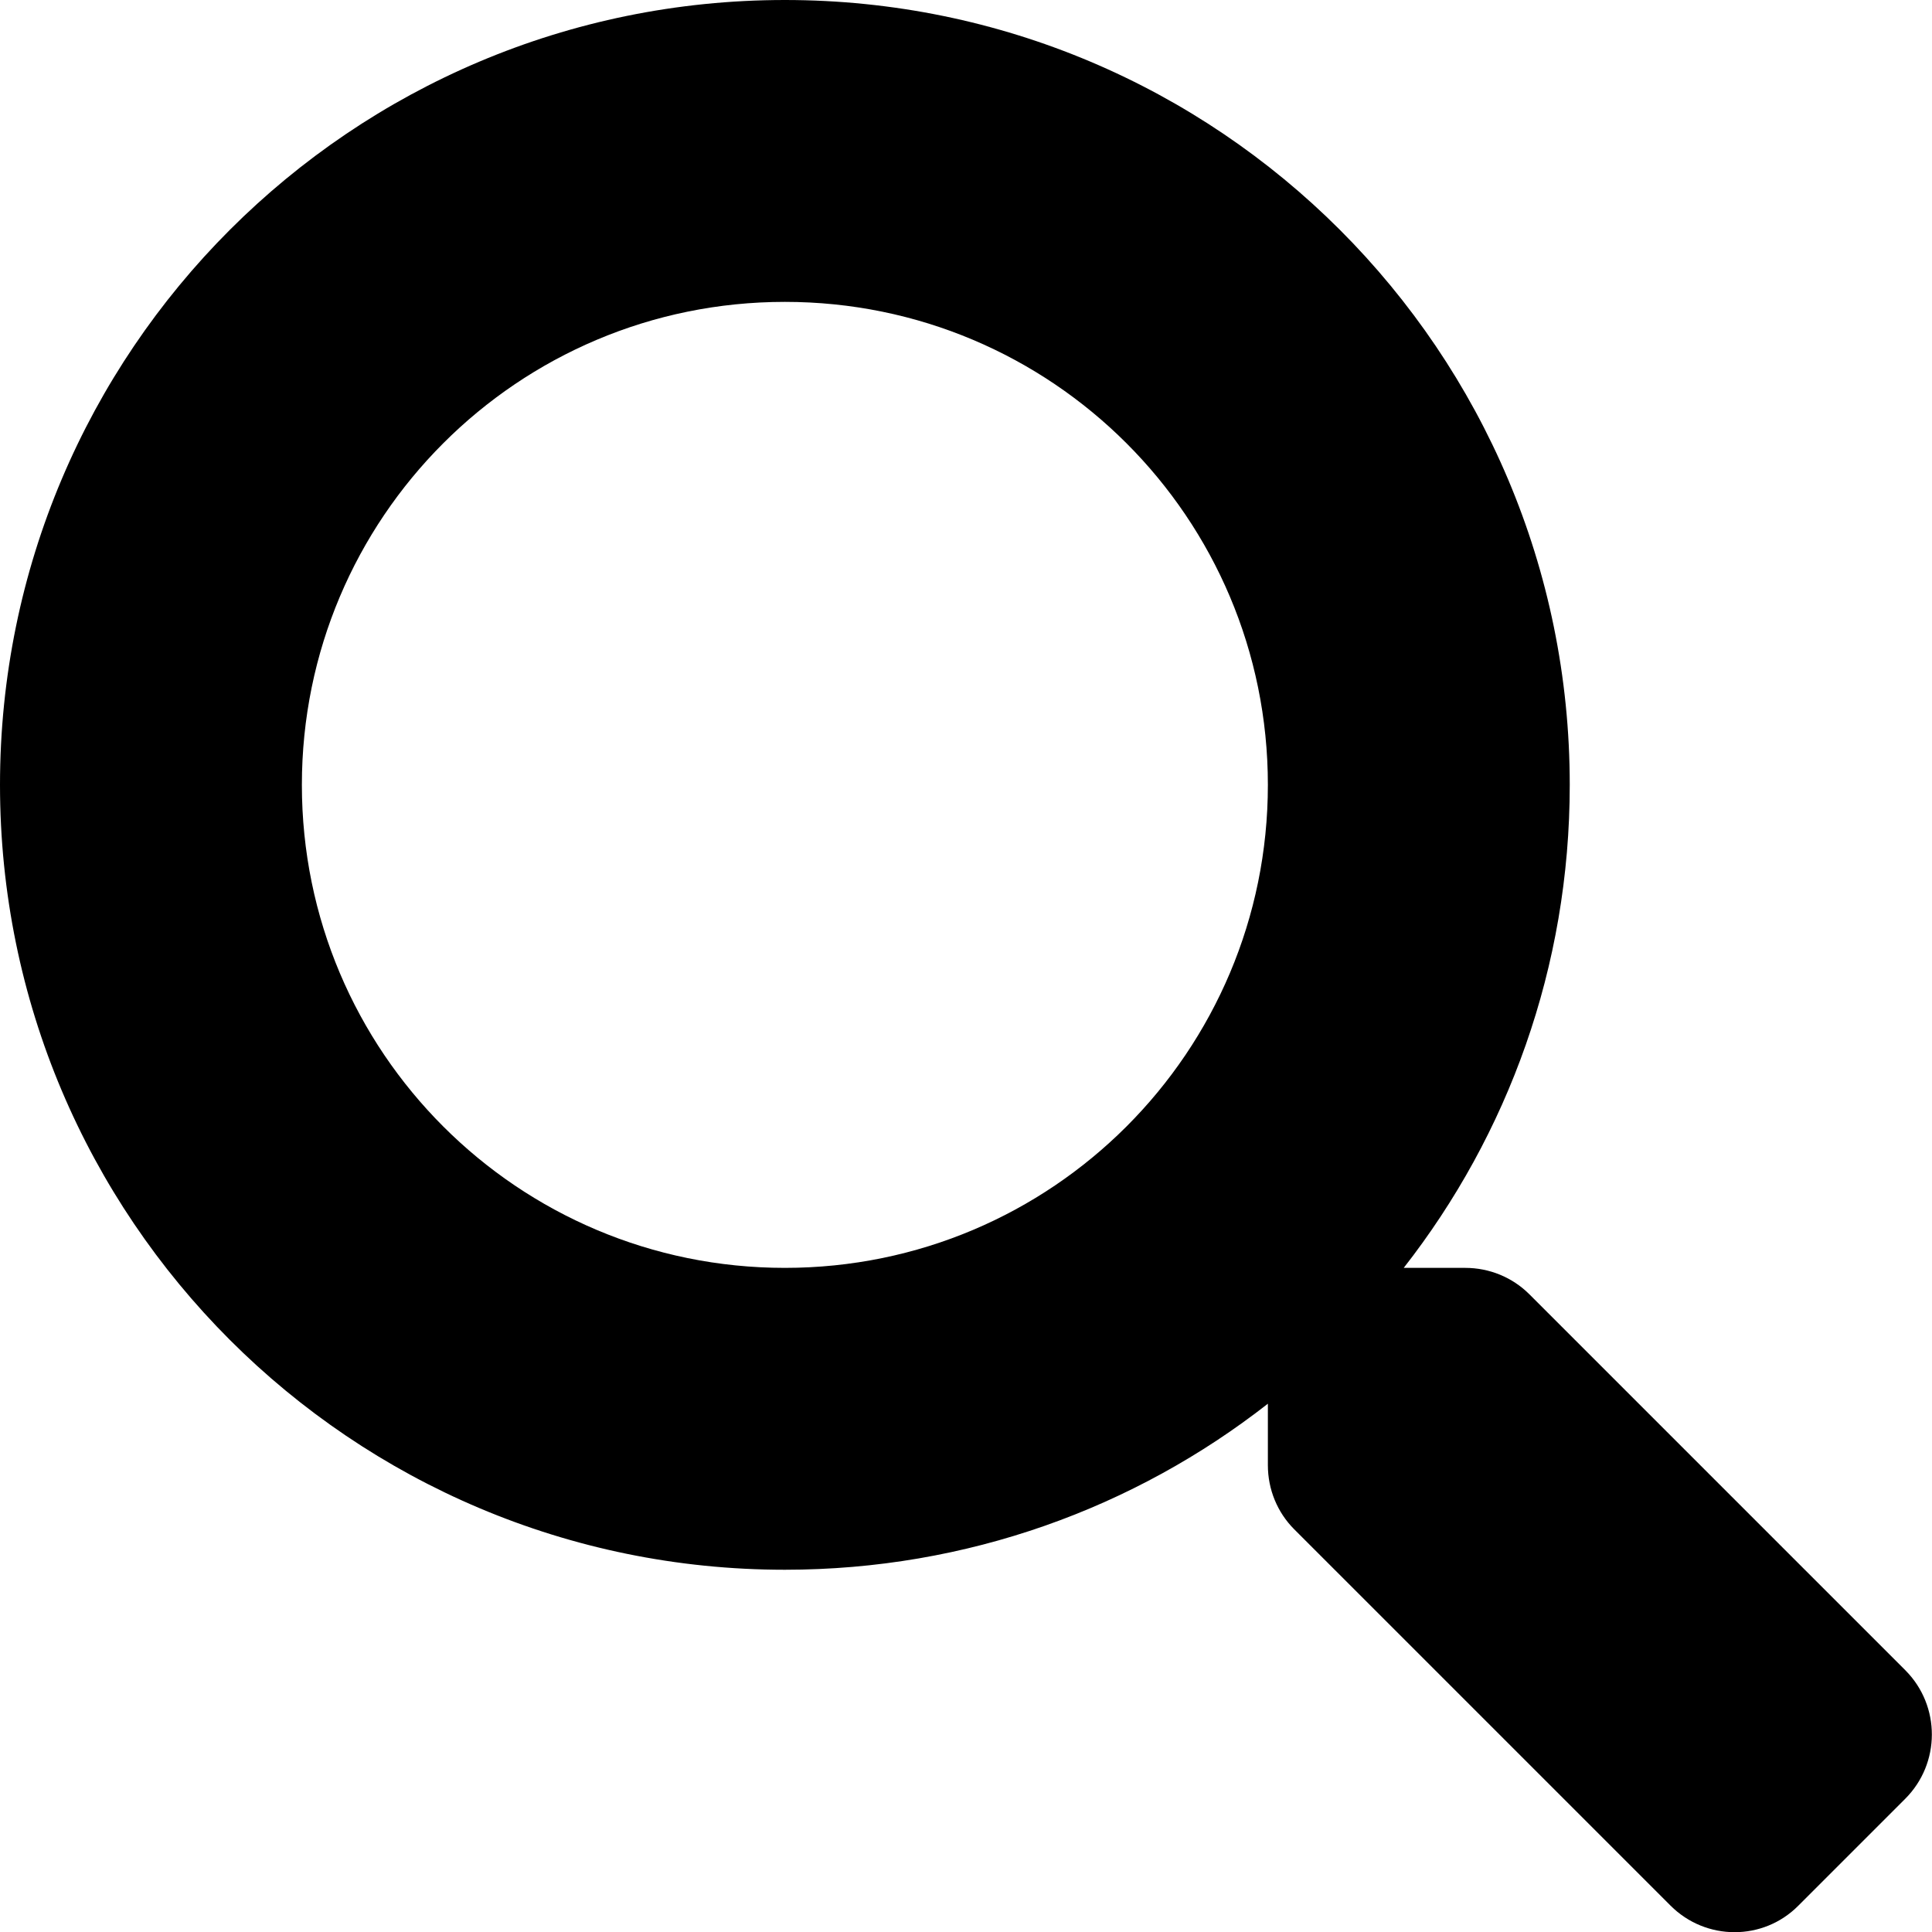
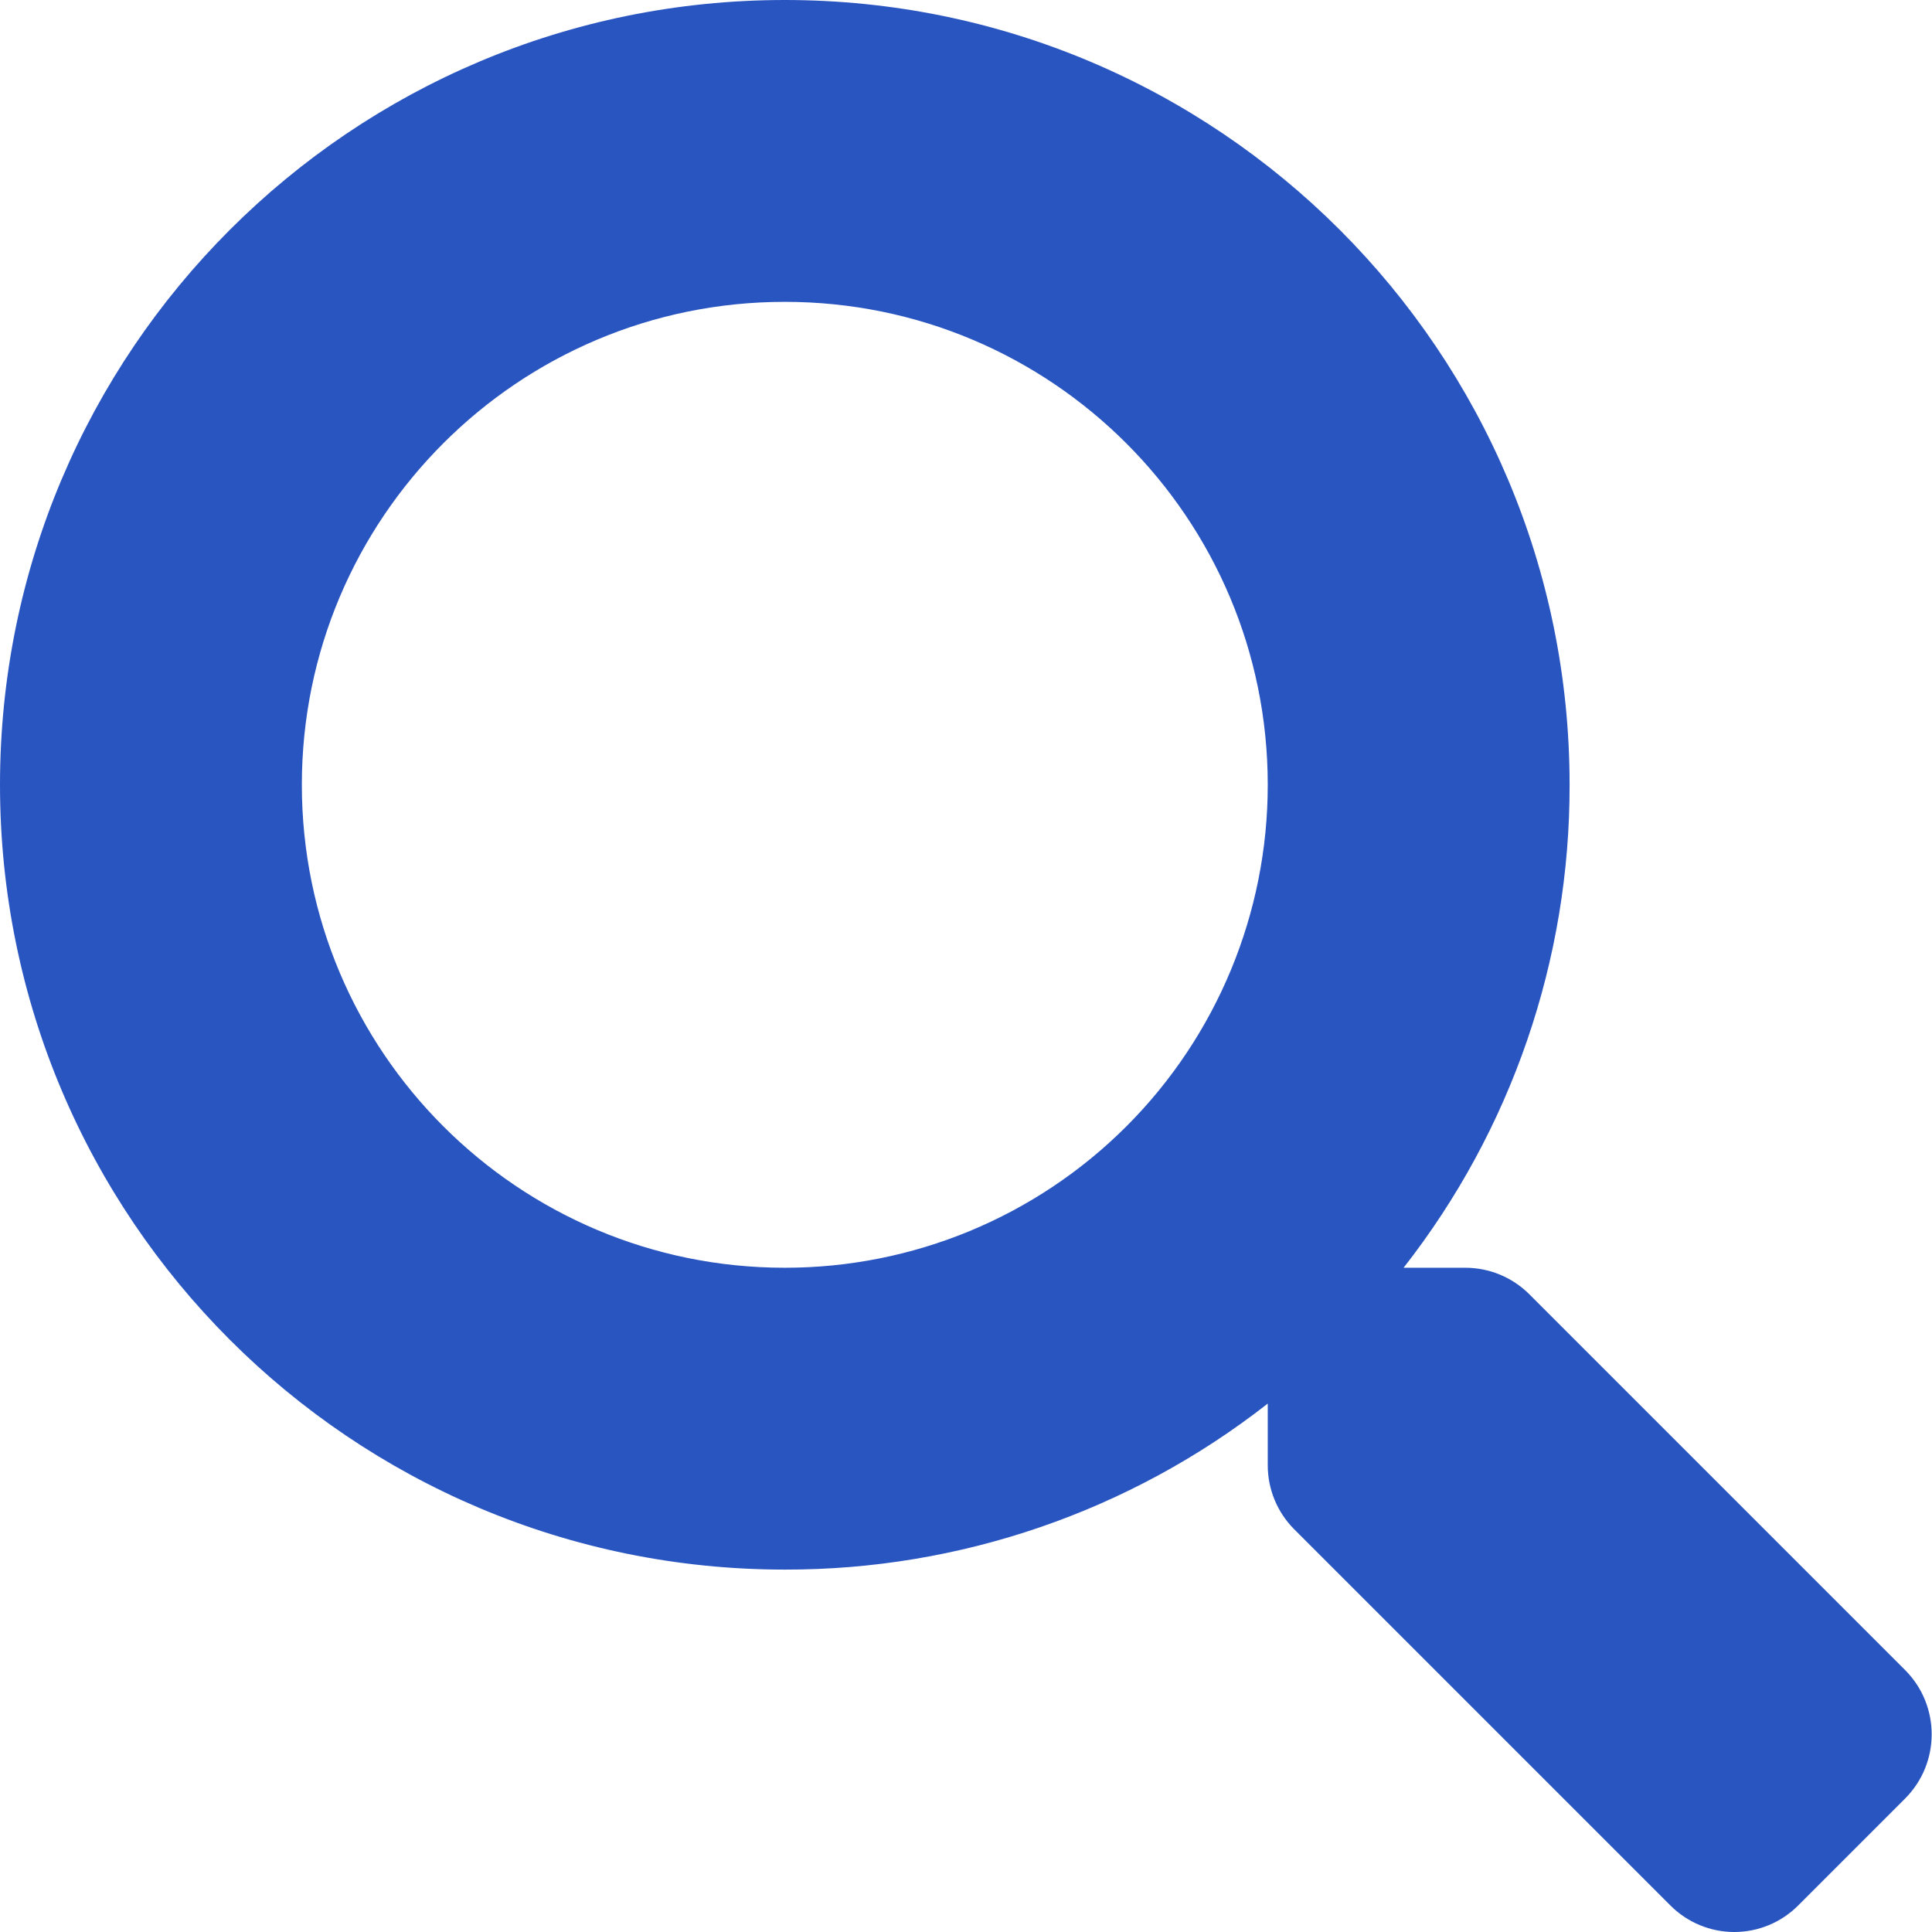
- <svg xmlns="http://www.w3.org/2000/svg" aria-hidden="true" focusable="false" data-prefix="fas" data-icon="search" class="svg-inline--fa fa-search fa-w-16" role="img" viewBox="0 0 512 512">
-   <path fill="currentColor" d="M505 442.7L405.3 343c-4.5-4.5-10.6-7-17-7H372c27.6-35.3 44-79.7 44-128C416 93.1 322.9 0 208 0S0 93.1 0 208s93.1 208 208 208c48.3 0 92.7-16.4 128-44v16.3c0 6.4 2.5 12.5 7 17l99.7 99.7c9.4 9.4 24.6 9.4 33.9 0l28.3-28.3c9.4-9.4 9.4-24.6.1-34zM208 336c-70.7 0-128-57.2-128-128 0-70.7 57.2-128 128-128 70.7 0 128 57.2 128 128 0 70.7-57.2 128-128 128z" />
+ <svg xmlns="http://www.w3.org/2000/svg" id="Layer_2" data-name="Layer 2" viewBox="0 0 511.96 512.05">
+   <defs>
+     <style>.cls-1{fill:#2955c1;}</style>
+   </defs>
+   <path class="cls-1" d="M505,453.7,405.3,354a24,24,0,0,0-17-7H372a207,207,0,0,0,44-128c0-114.9-93.1-208-208-208S0,104.1,0,219,93.1,427,208,427a207,207,0,0,0,128-44v16.3a24,24,0,0,0,7,17L442.7,516a23.9,23.9,0,0,0,33.9,0l28.3-28.3A24.11,24.11,0,0,0,505,453.7ZM208,347A128,128,0,1,1,336,219,127.93,127.93,0,0,1,208,347Z" transform="translate(0 -11)" />
</svg>
